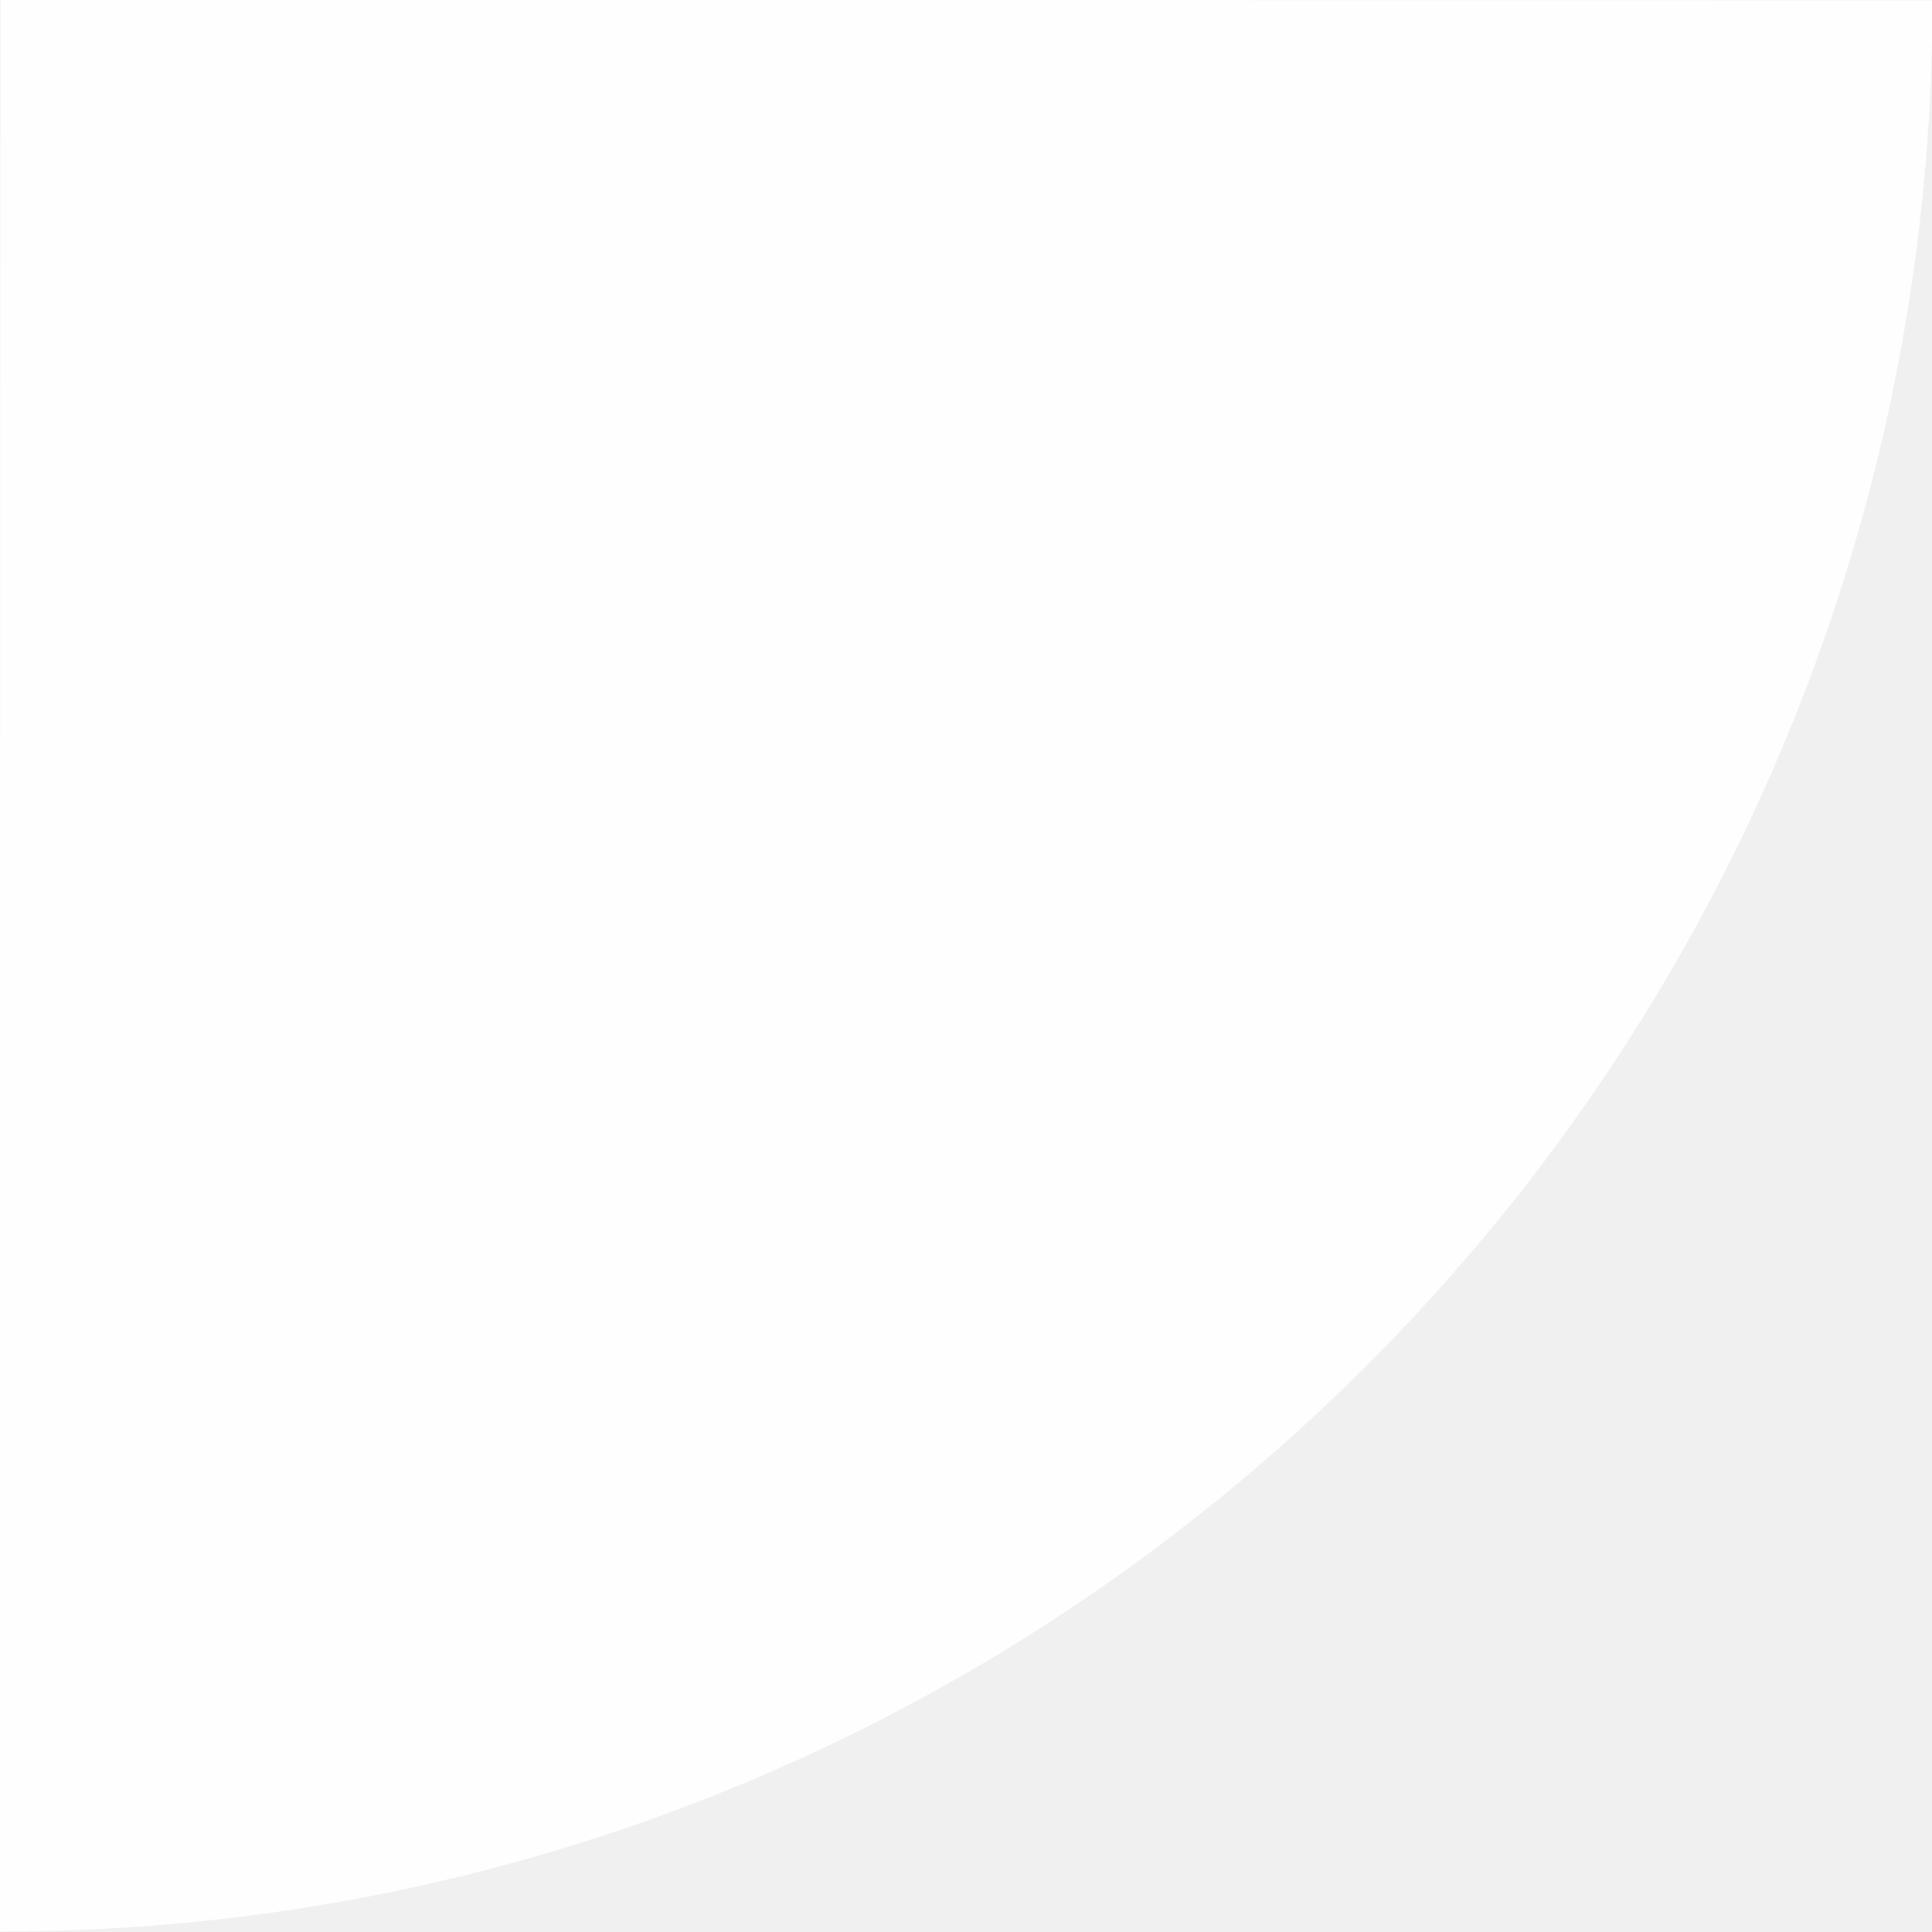
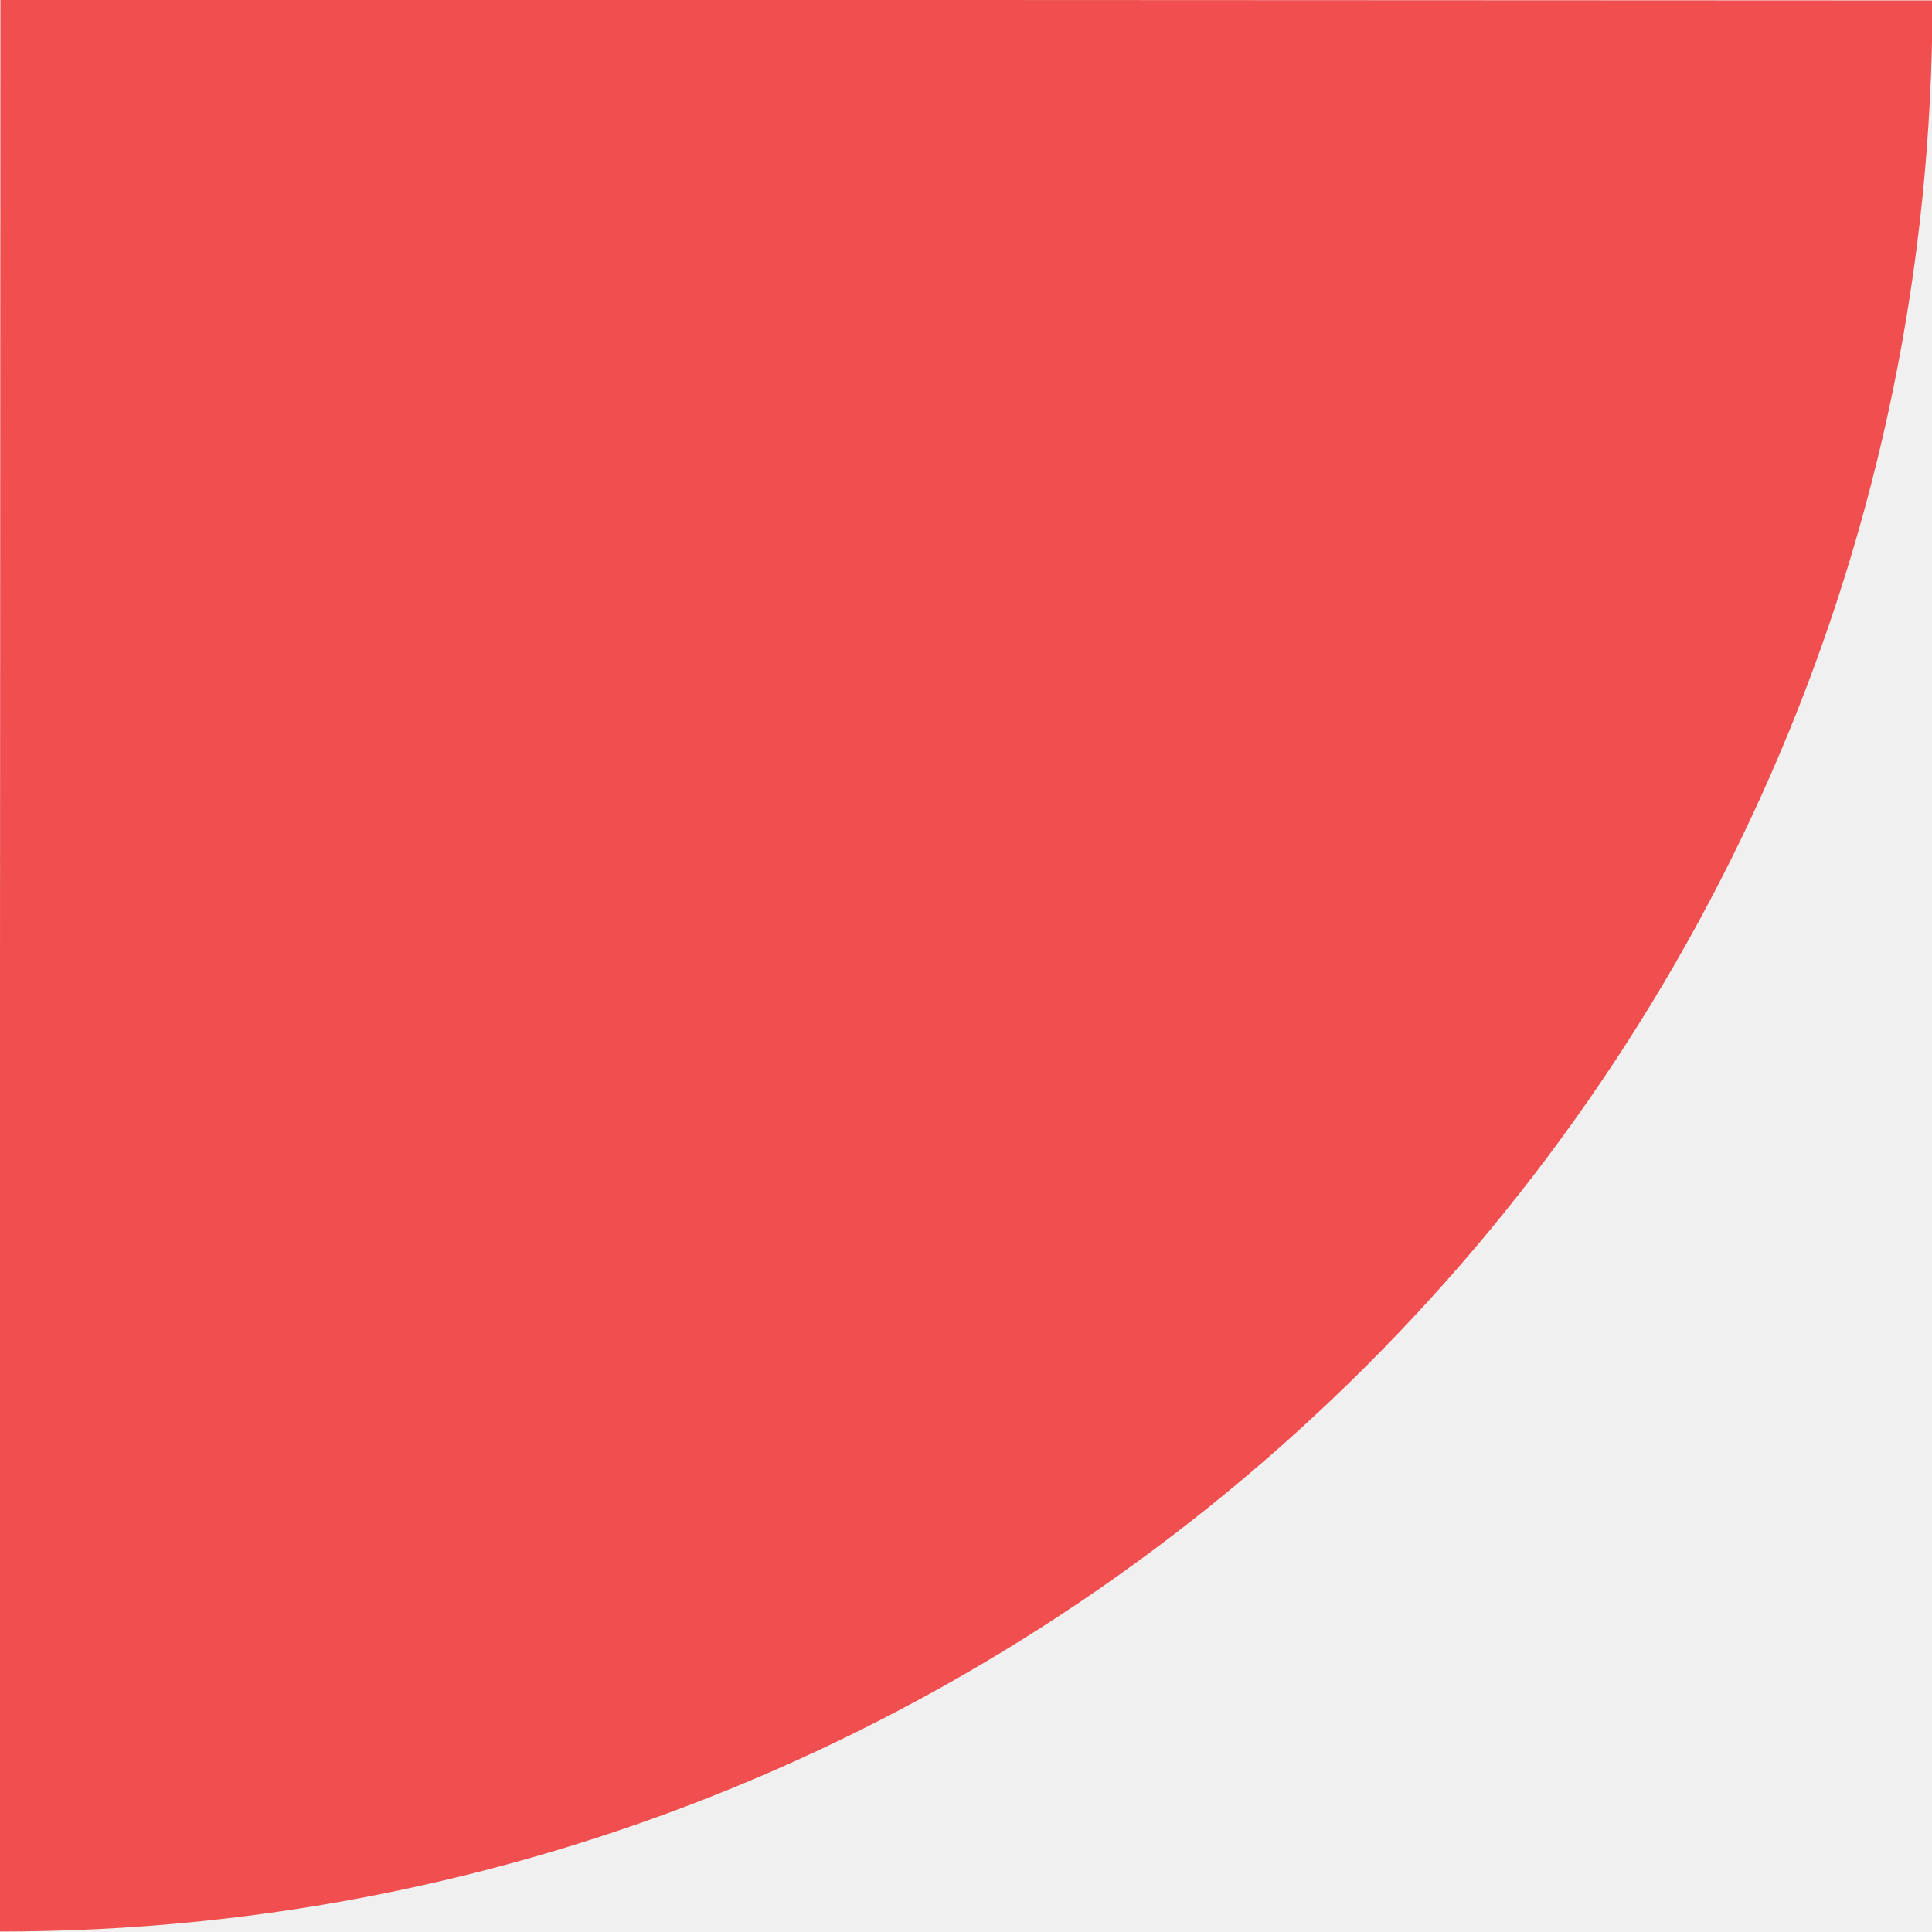
<svg xmlns="http://www.w3.org/2000/svg" width="4" height="4" viewBox="0 0 4 4" version="1.1" id="svg1">
  <defs id="defs1" />
  <g id="layer1">
-     <path id="path1" style="fill:#ffffff;fill-opacity:0.95;stroke-width:7" d="M 4.001,8.9442726e-4 8.9462726e-4,-8.9442726e-4 -8.9422726e-4,3.999 A 4,4 0 0 0 4.001,0.002 Z" />
+     <path id="path1" style="fill:#F24848;fill-opacity:0.95;stroke-width:7" d="M 4.001,8.9442726e-4 8.9462726e-4,-8.9442726e-4 -8.9422726e-4,3.999 A 4,4 0 0 0 4.001,0.002 Z" />
  </g>
</svg>
